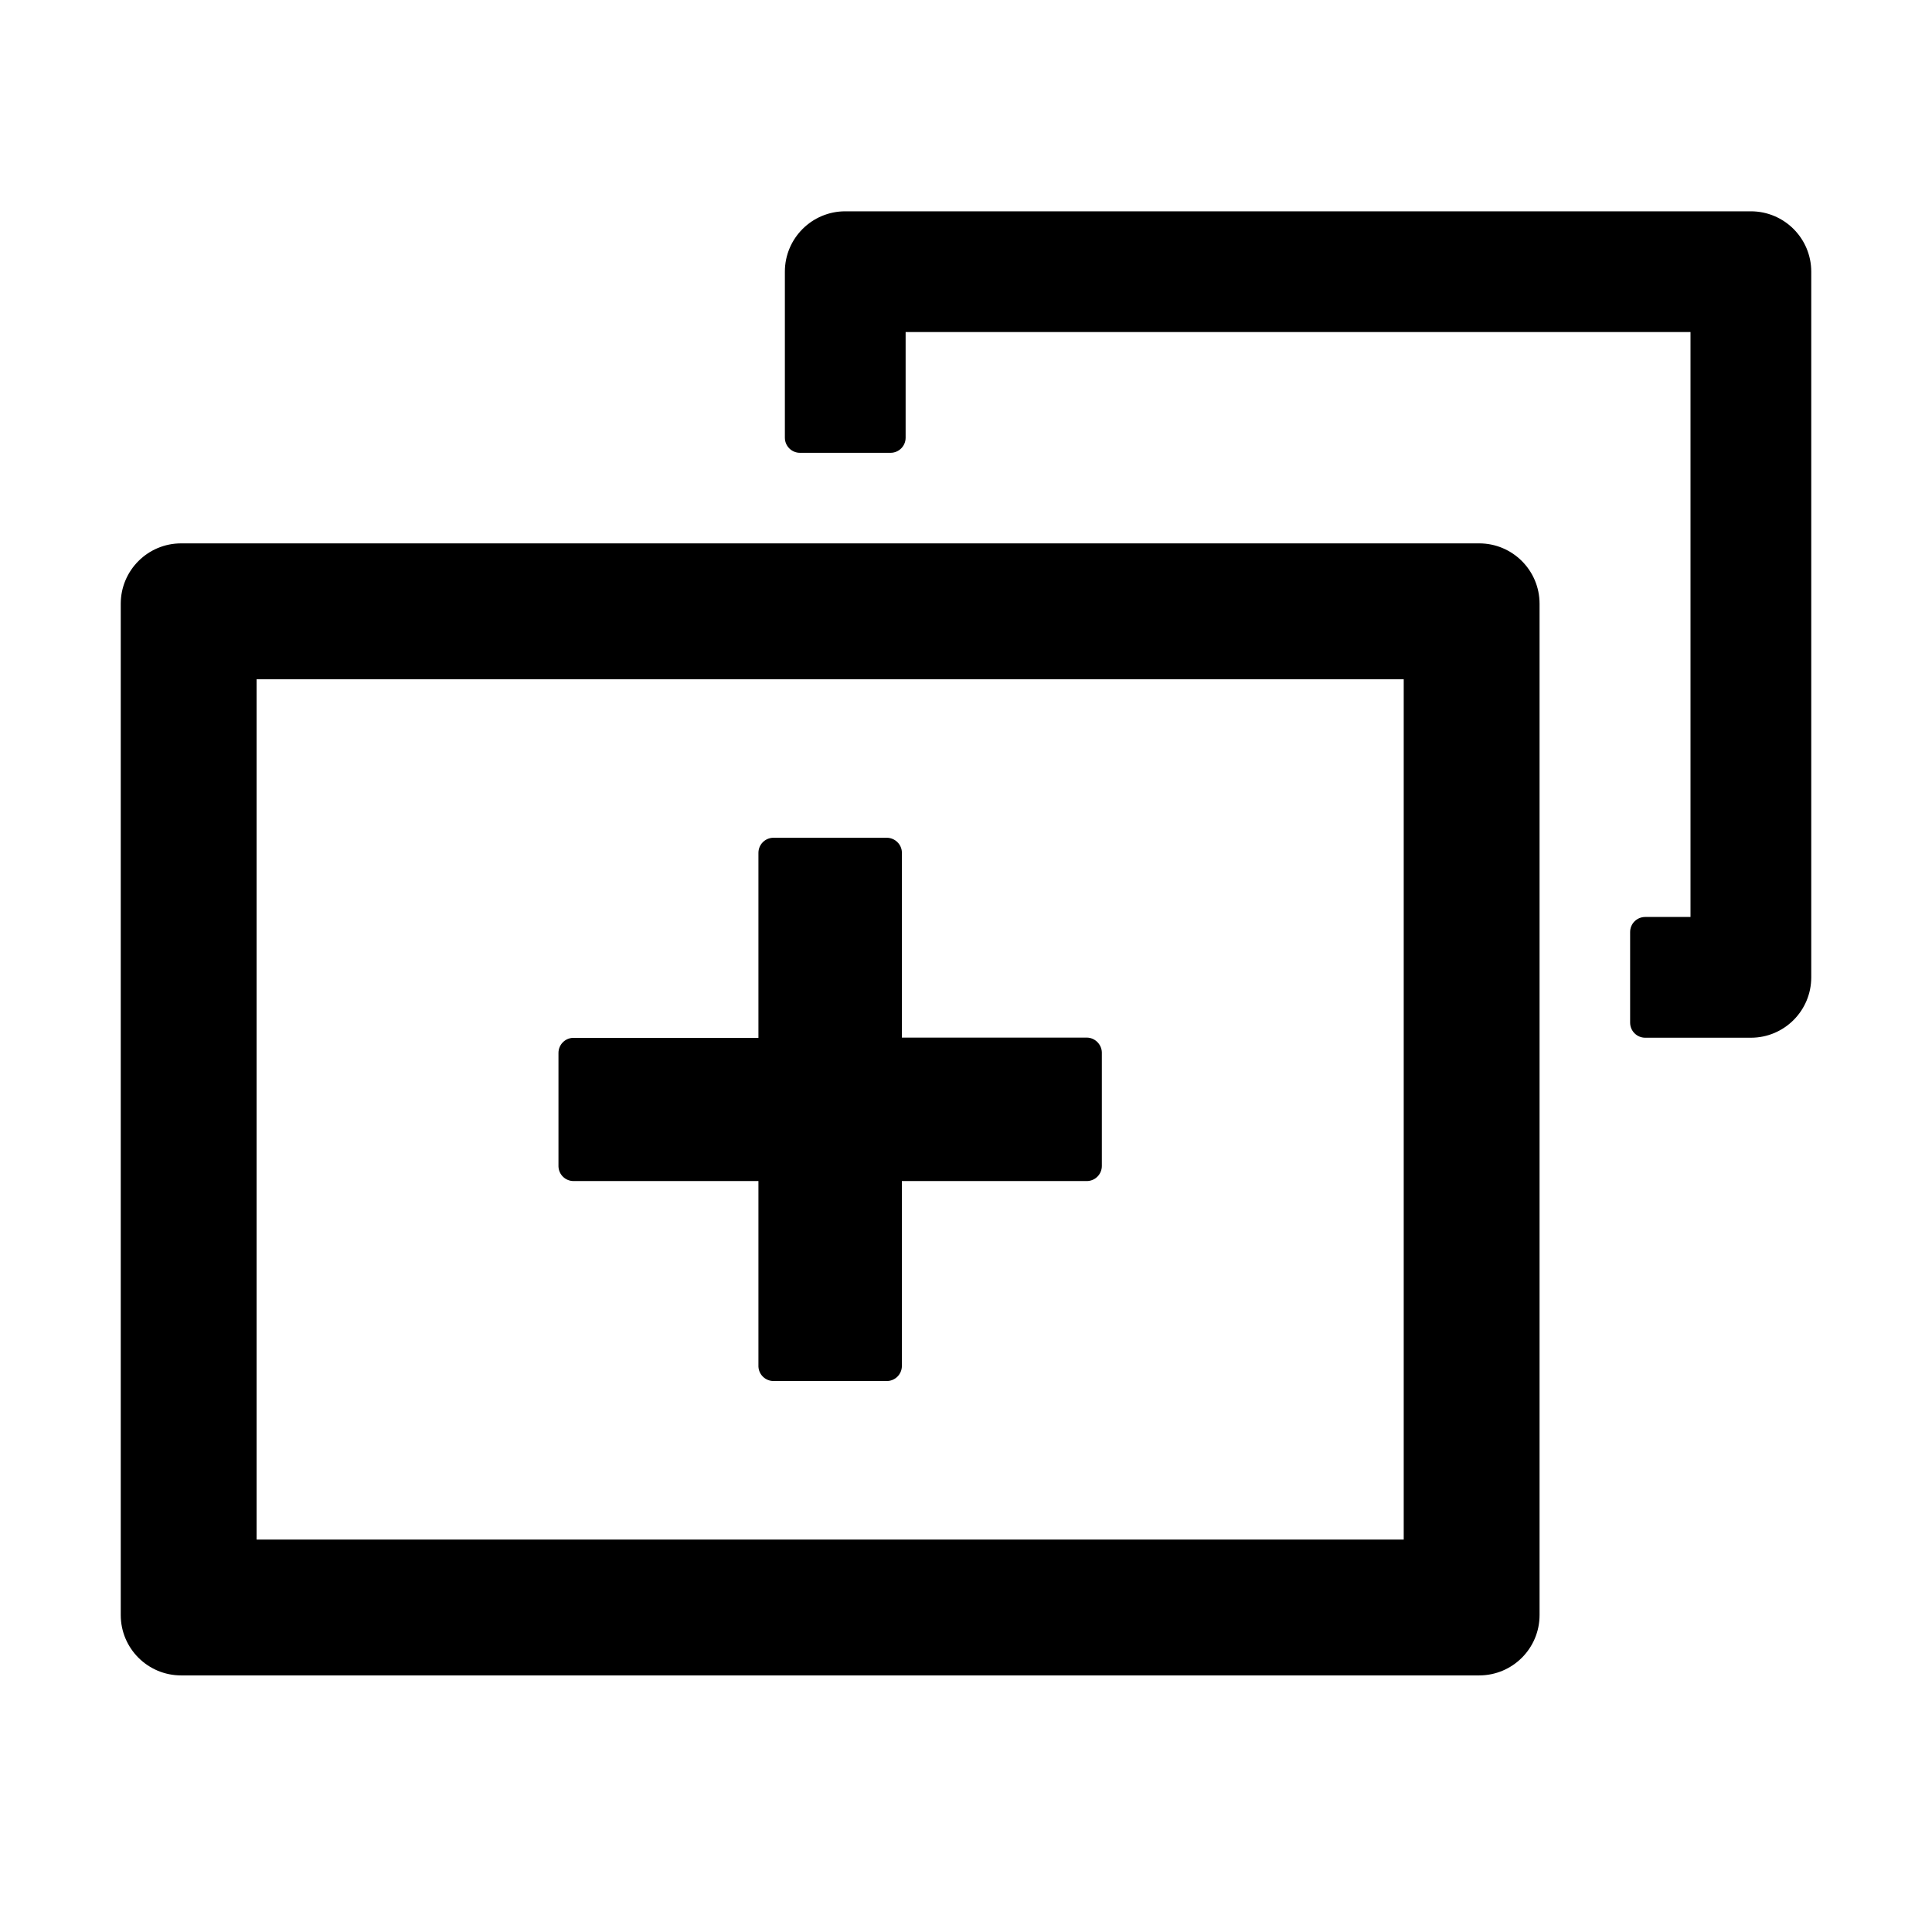
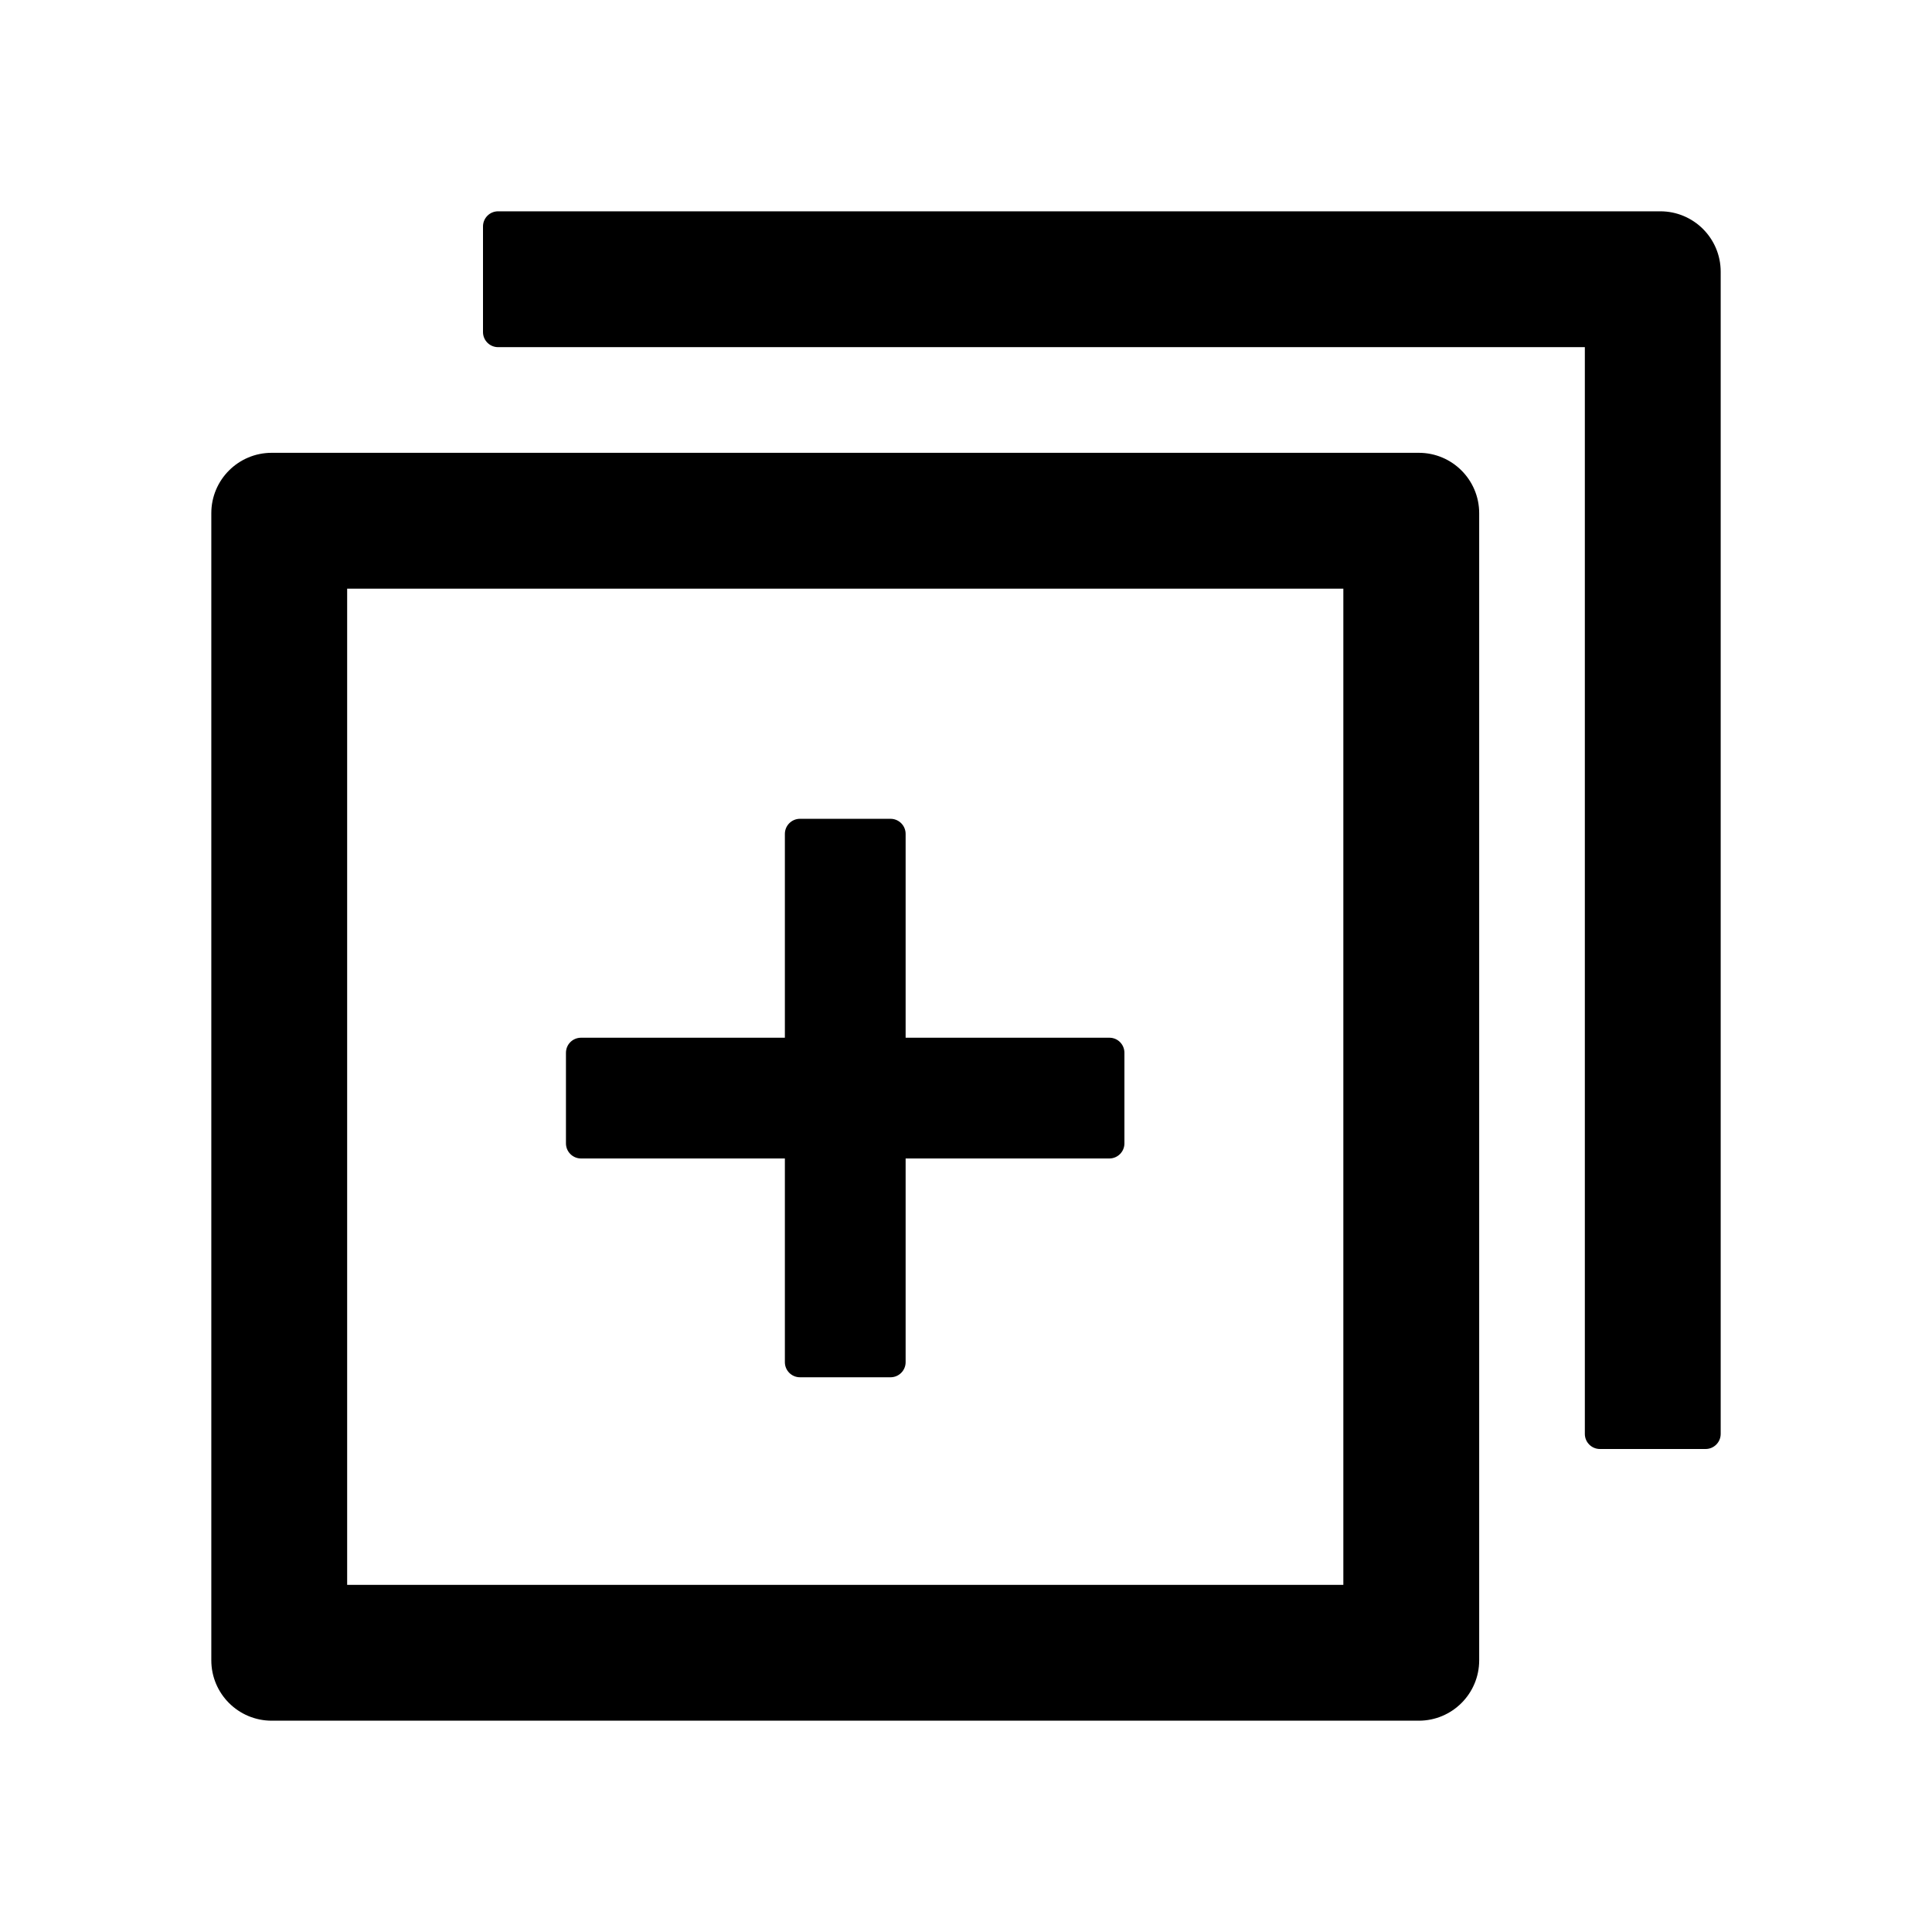
- <svg xmlns="http://www.w3.org/2000/svg" t="1679049626353" class="icon" viewBox="0 0 1024 1024" version="1.1" p-id="2982" width="200" height="200">
-   <path d="M784 288a32 32 0 0 1 32 32v536a32 32 0 0 1-32 32H96a32 32 0 0 1-32-32V320a32 32 0 0 1 32-32h688z m-40 72H136v456h608V360z m-273.984 84.032c4.288 0 7.872 3.456 8 7.68v98.24H576c4.288 0 7.872 3.52 8 7.808v60.224a8 8 0 0 1-7.744 8h-98.24v97.984a8 8 0 0 1-7.744 8h-60.288a8 8 0 0 1-8-7.68v-98.304H304a8 8 0 0 1-8-7.808V558.08c0-4.352 3.456-7.872 7.744-8h98.24v-98.048c0-4.352 3.456-7.872 7.744-8h60.288zM928 112a32 32 0 0 1 32 32v374.016a32 32 0 0 1-32 32h-56a8 8 0 0 1-8-8v-48c0-4.48 3.584-8 8-8h24V176H480v56a8 8 0 0 1-8 8h-48a8 8 0 0 1-8-8v-88a32 32 0 0 1 32-32h480z" p-id="2983" />
+ <svg xmlns="http://www.w3.org/2000/svg" t="1703830376474" class="icon" viewBox="0 0 1024 1024" version="1.1" p-id="1844" width="200" height="200">
+   <path d="M752 240a32 32 0 0 1 32 32v608a32 32 0 0 1-32 32H144a32 32 0 0 1-32-32V272a32 32 0 0 1 32-32h608z m-40 72H184v528h528V312z m168-200a32 32 0 0 1 32 32v616a8 8 0 0 1-8 8h-56a8 8 0 0 1-8-8V184H264a8 8 0 0 1-8-8v-56c0-4.416 3.584-8 8-8h616zM472 433.984c4.416 0 8 3.584 8 8v108.032h108.032c4.416 0 7.936 3.584 7.936 8v48a8 8 0 0 1-7.936 8H480v107.968a8 8 0 0 1-8 8h-48a8 8 0 0 1-8-8V614.016H307.968a8 8 0 0 1-8-8v-48c0-4.48 3.584-8 8-8H416V441.984c0-4.416 3.584-8 8-8h48z" p-id="1845" />
</svg>
